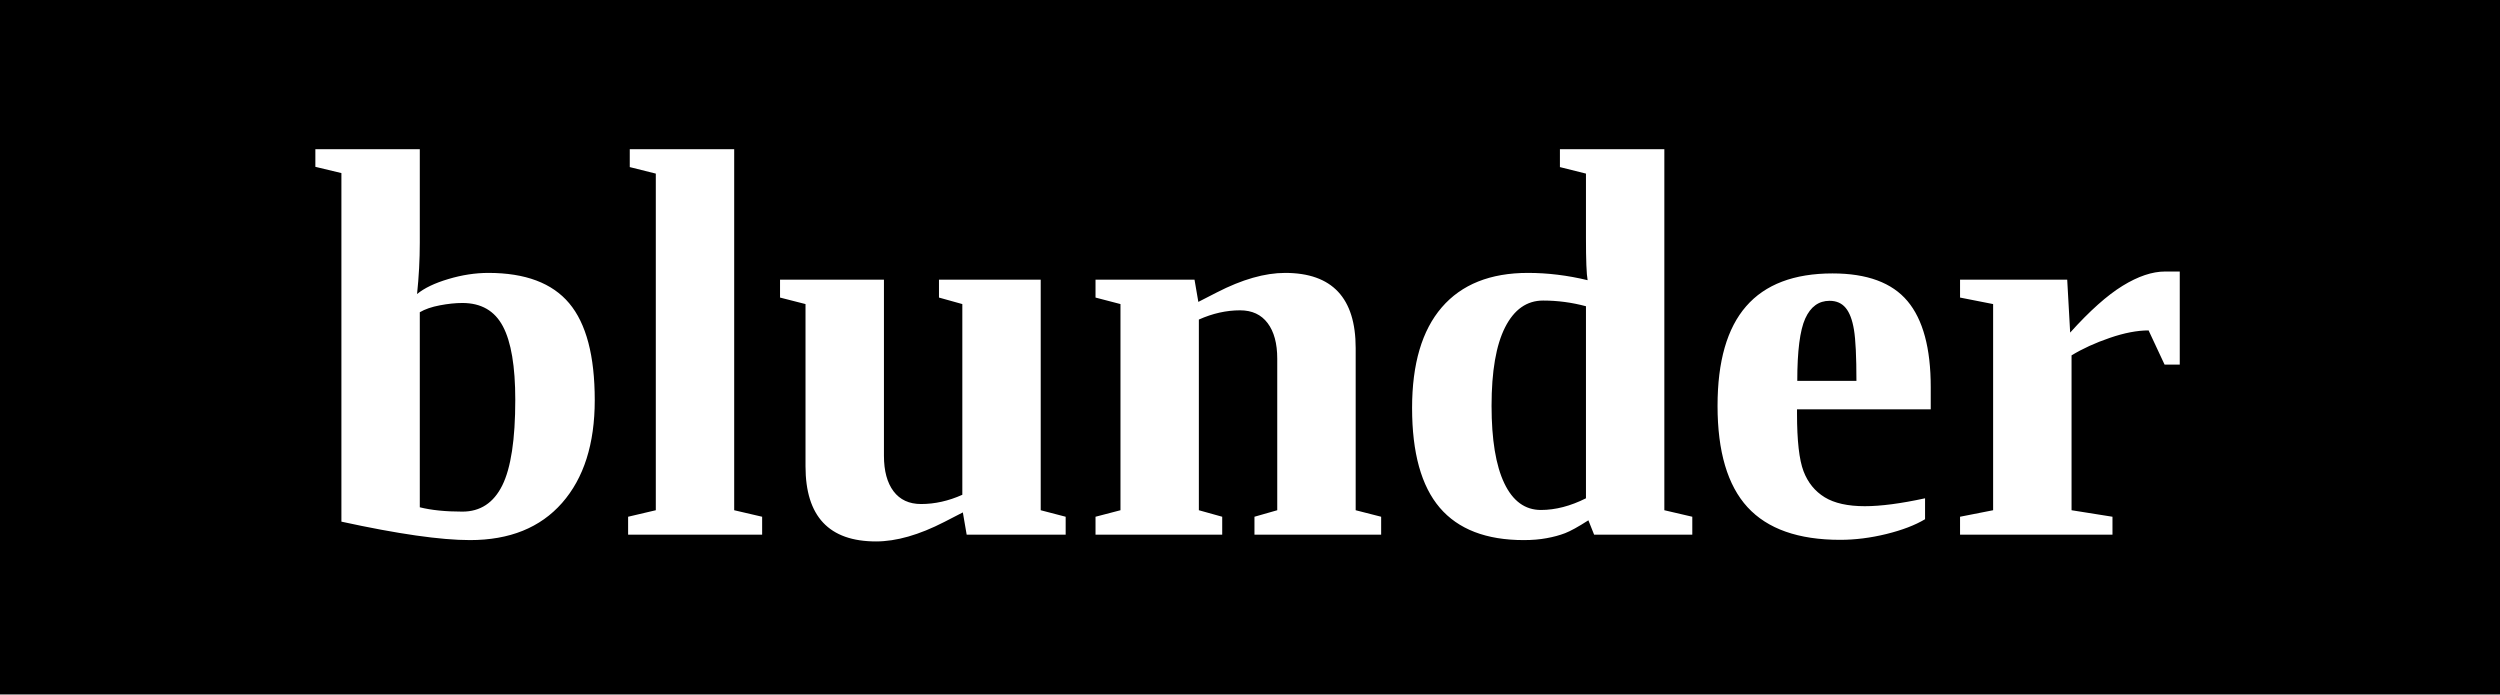
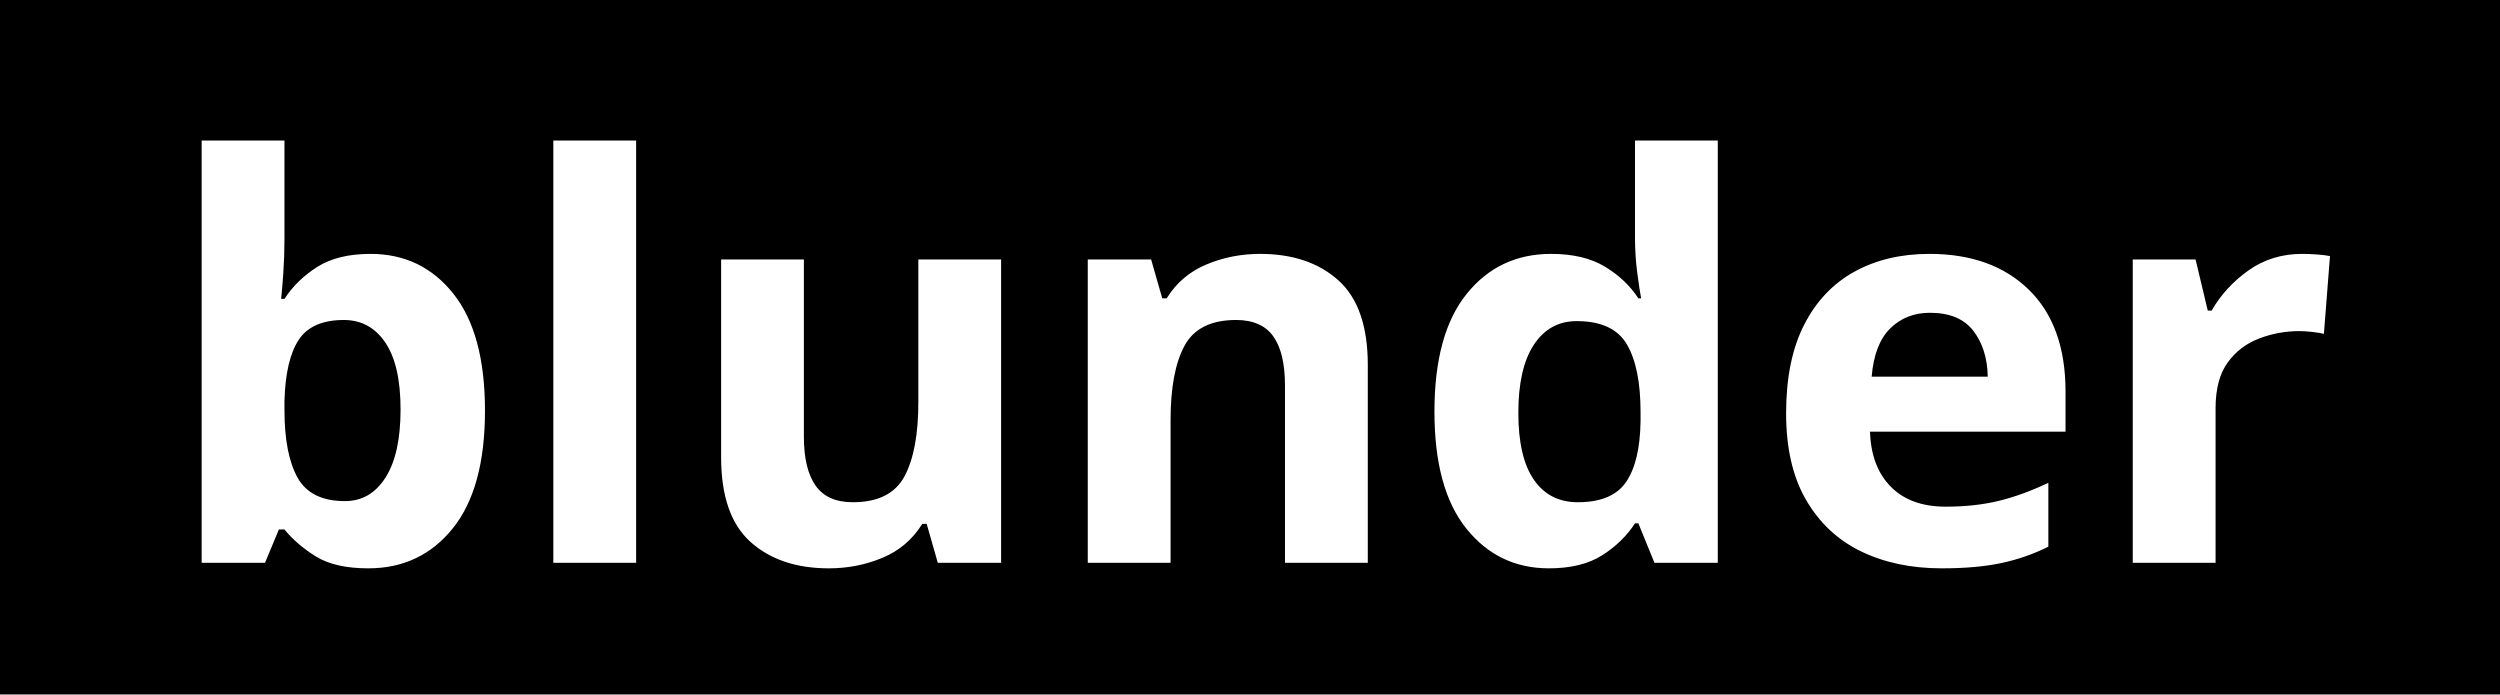
<svg xmlns="http://www.w3.org/2000/svg" viewBox="0 0 900 250" width="900" height="250">
+   <defs>
+     <style>
+       @font-face {
+         font-family: "Vazir";
+         src: url("https://blunder.ir/blog/vazir.woff2") format("woff2");
+         font-weight: bold;
+         font-style: normal;
+         font-display: swap;
+       }
+     </style>
+   </defs>
  <rect width="900" height="250" fill="#000" />
-   <text x="450" y="125" fill="#fff" font-weight="bold" font-size="200" text-anchor="middle" dominant-baseline="central">blunder</text>
+   <text x="450" y="125" fill="#fff" font-family="Vazir, Tahoma, sans-serif" font-weight="bold" font-size="200" text-anchor="middle" dominant-baseline="central">blunder</text>
</svg>
